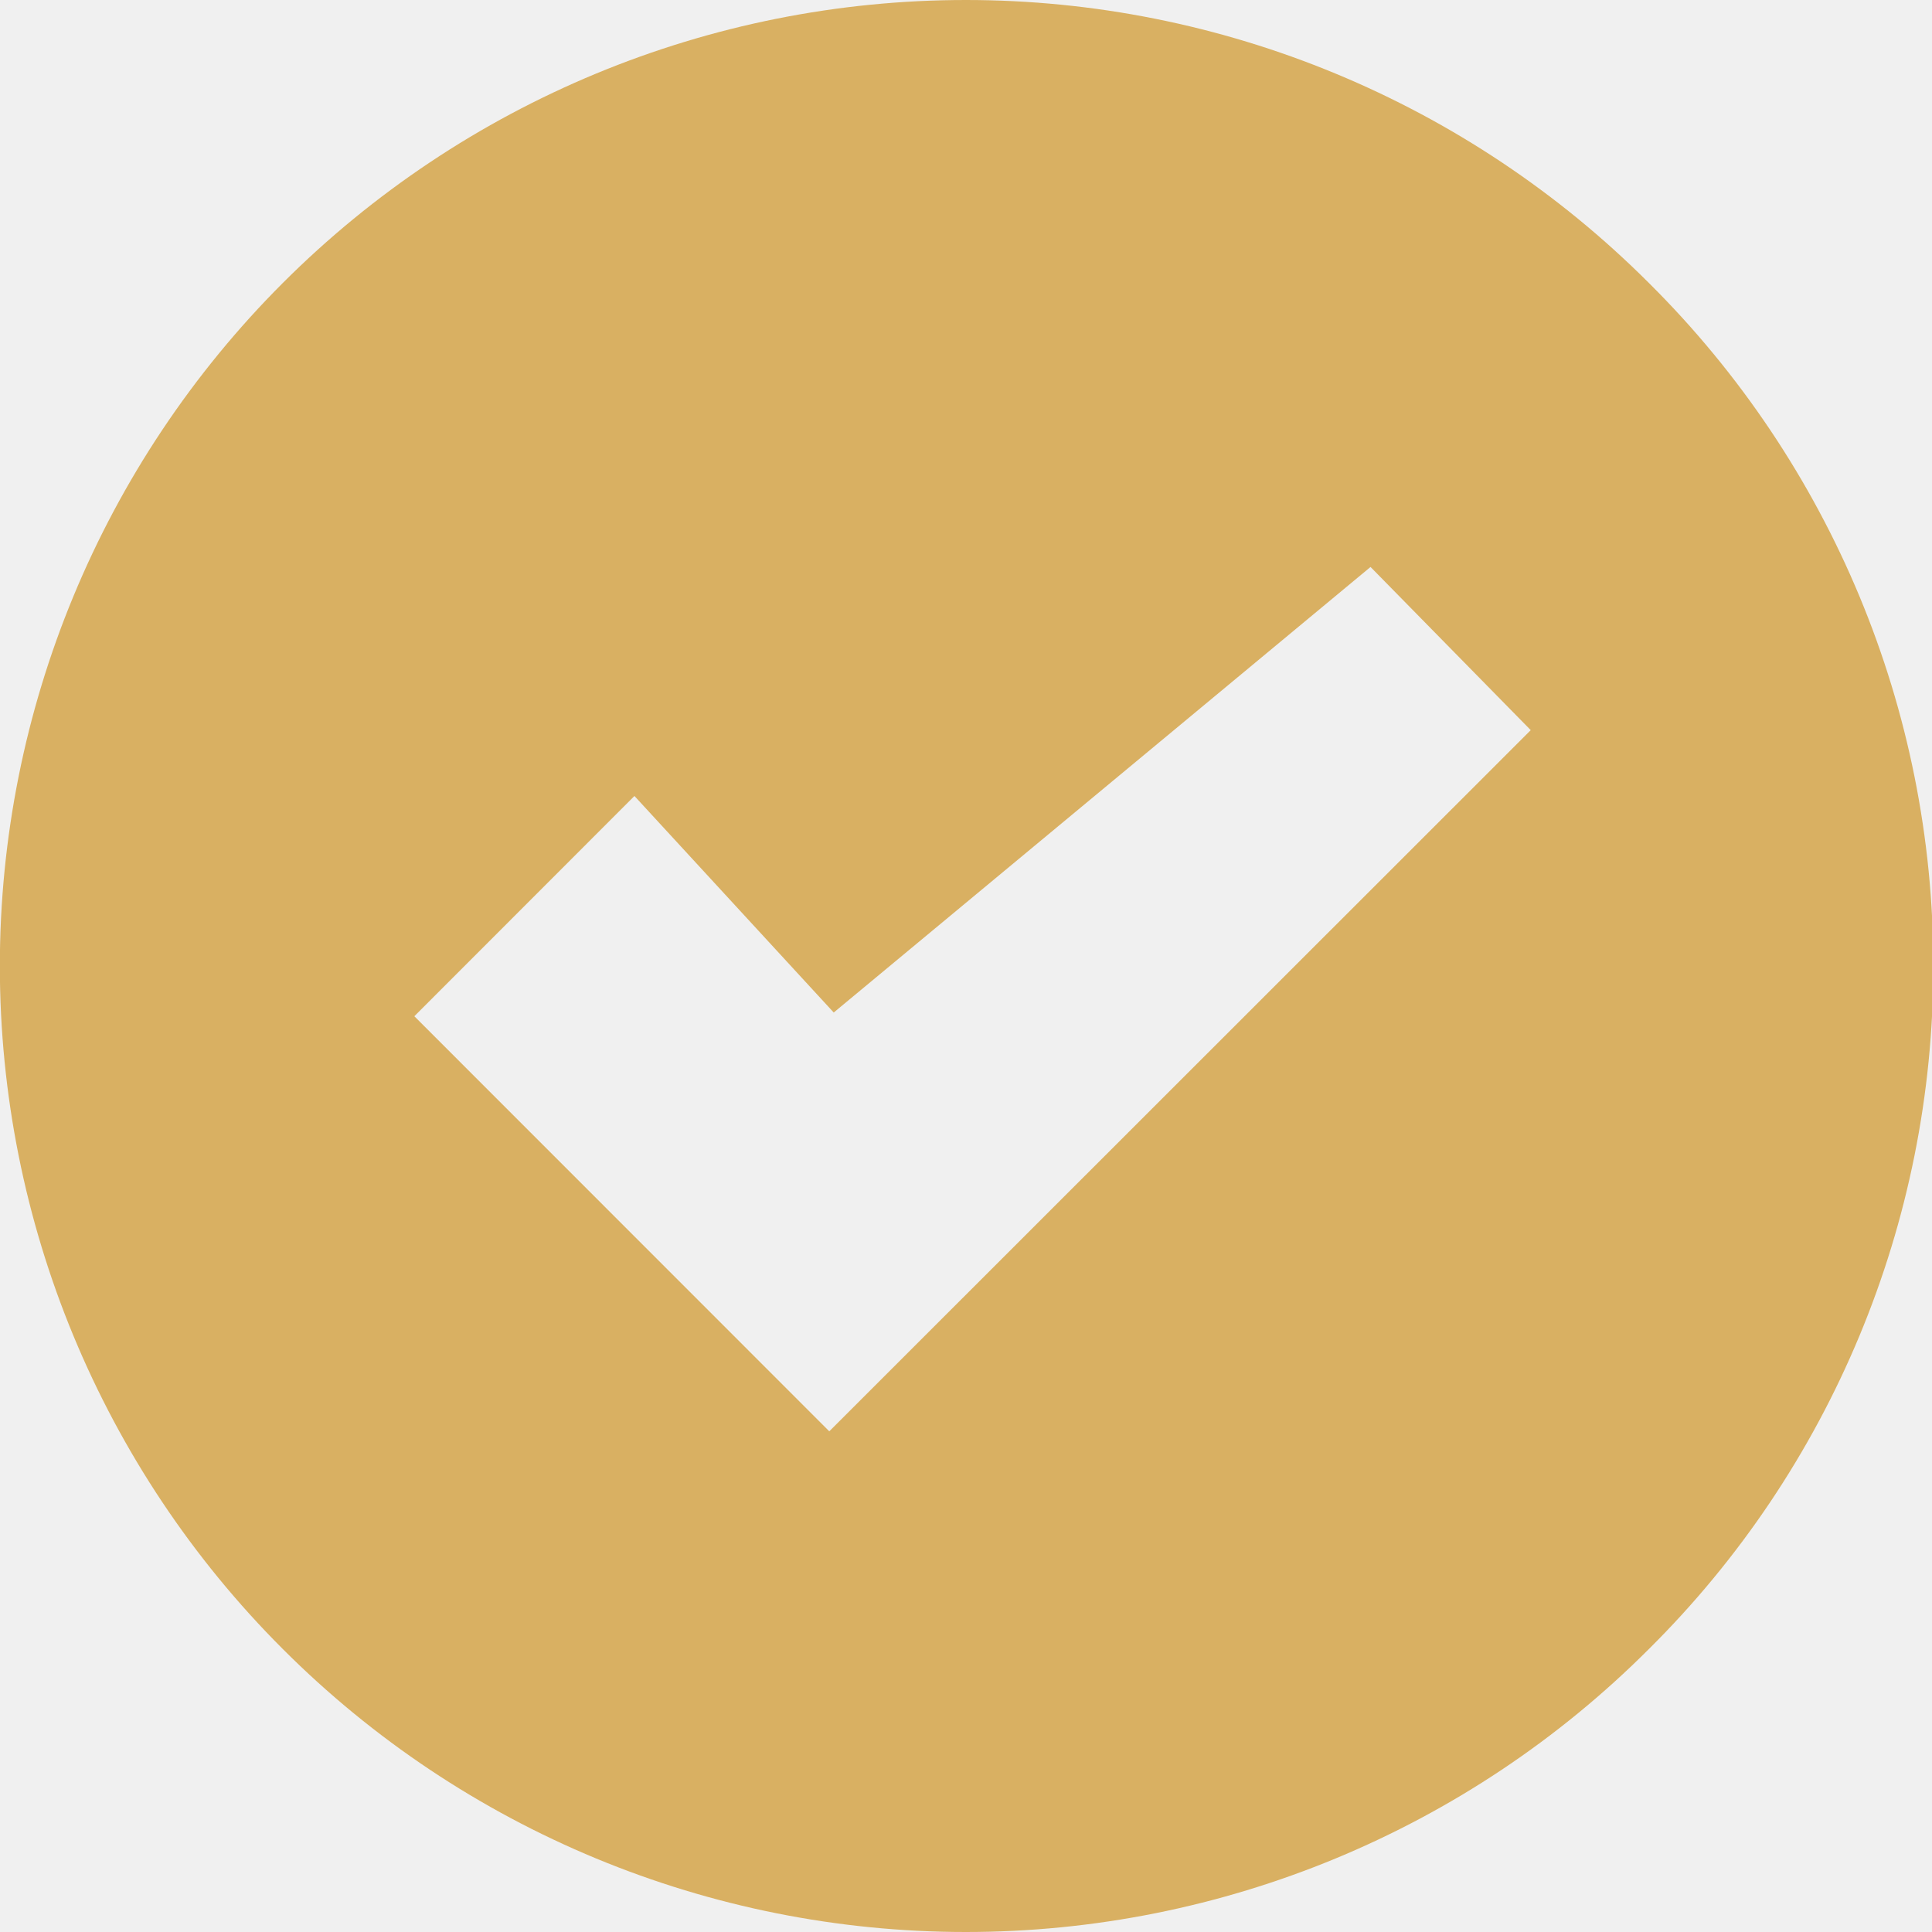
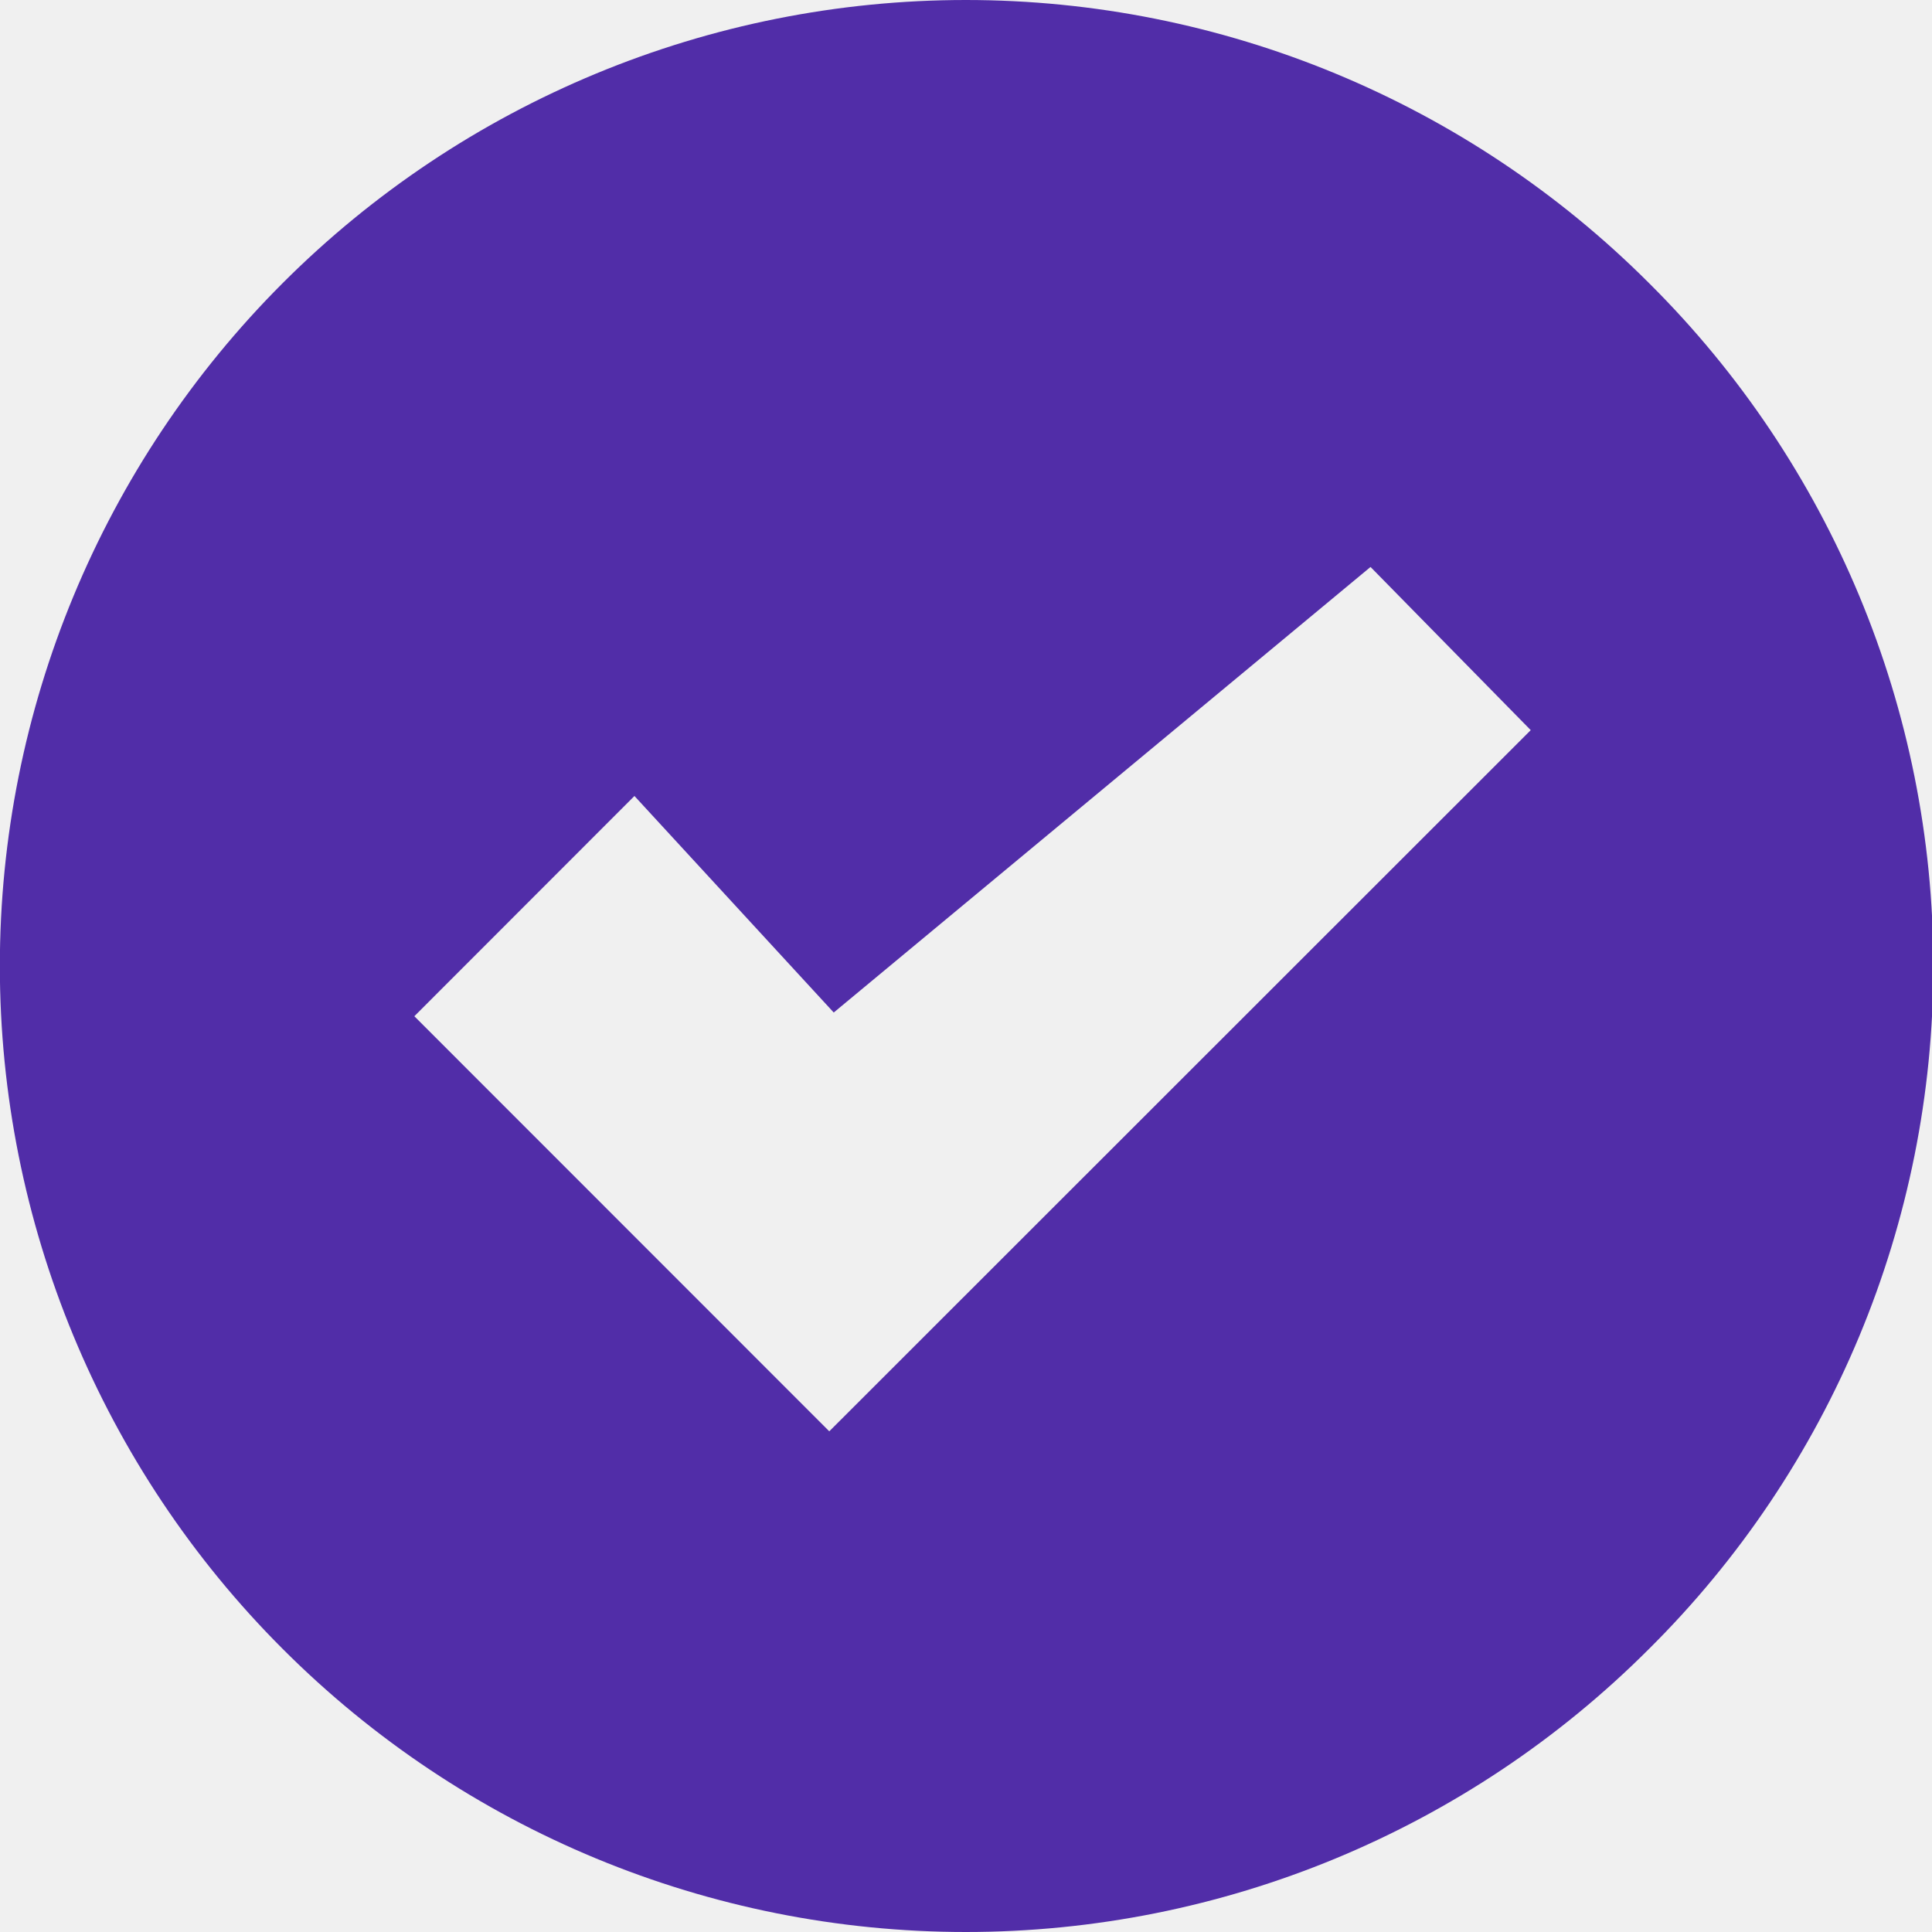
<svg xmlns="http://www.w3.org/2000/svg" width="13" height="13" viewBox="0 0 13 13" fill="none">
  <g clip-path="url(#clip0_735_918)">
-     <path d="M11.095 1.904C9.876 0.685 8.222 0 6.499 0C4.775 0 3.122 0.685 1.903 1.904C0.684 3.123 -0.001 4.776 -0.001 6.5C-0.001 8.224 0.684 9.878 1.903 11.096C3.122 12.316 4.775 13 6.499 13C8.223 13 9.876 12.316 11.095 11.096C12.32 9.881 13.009 8.226 13.009 6.5C13.009 4.775 12.32 3.12 11.095 1.904V1.904ZM5.58 9.631L2.788 6.838L4.269 5.356L5.61 6.813L9.222 3.815L10.3 4.913L5.58 9.631Z" fill="#D9B062" />
+     <path d="M11.095 1.904C9.876 0.685 8.222 0 6.499 0C4.775 0 3.122 0.685 1.903 1.904C0.684 3.123 -0.001 4.776 -0.001 6.5C-0.001 8.224 0.684 9.878 1.903 11.096C3.122 12.316 4.775 13 6.499 13C8.223 13 9.876 12.316 11.095 11.096C12.32 9.881 13.009 8.226 13.009 6.5C13.009 4.775 12.32 3.12 11.095 1.904V1.904ZM5.58 9.631L2.788 6.838L4.269 5.356L5.61 6.813L9.222 3.815L10.3 4.913L5.58 9.631Z" fill="#512da8" />
  </g>
  <defs>
    <clipPath id="clip0_735_918">
      <rect width="13" height="13" fill="white" />
    </clipPath>
  </defs>
</svg>
